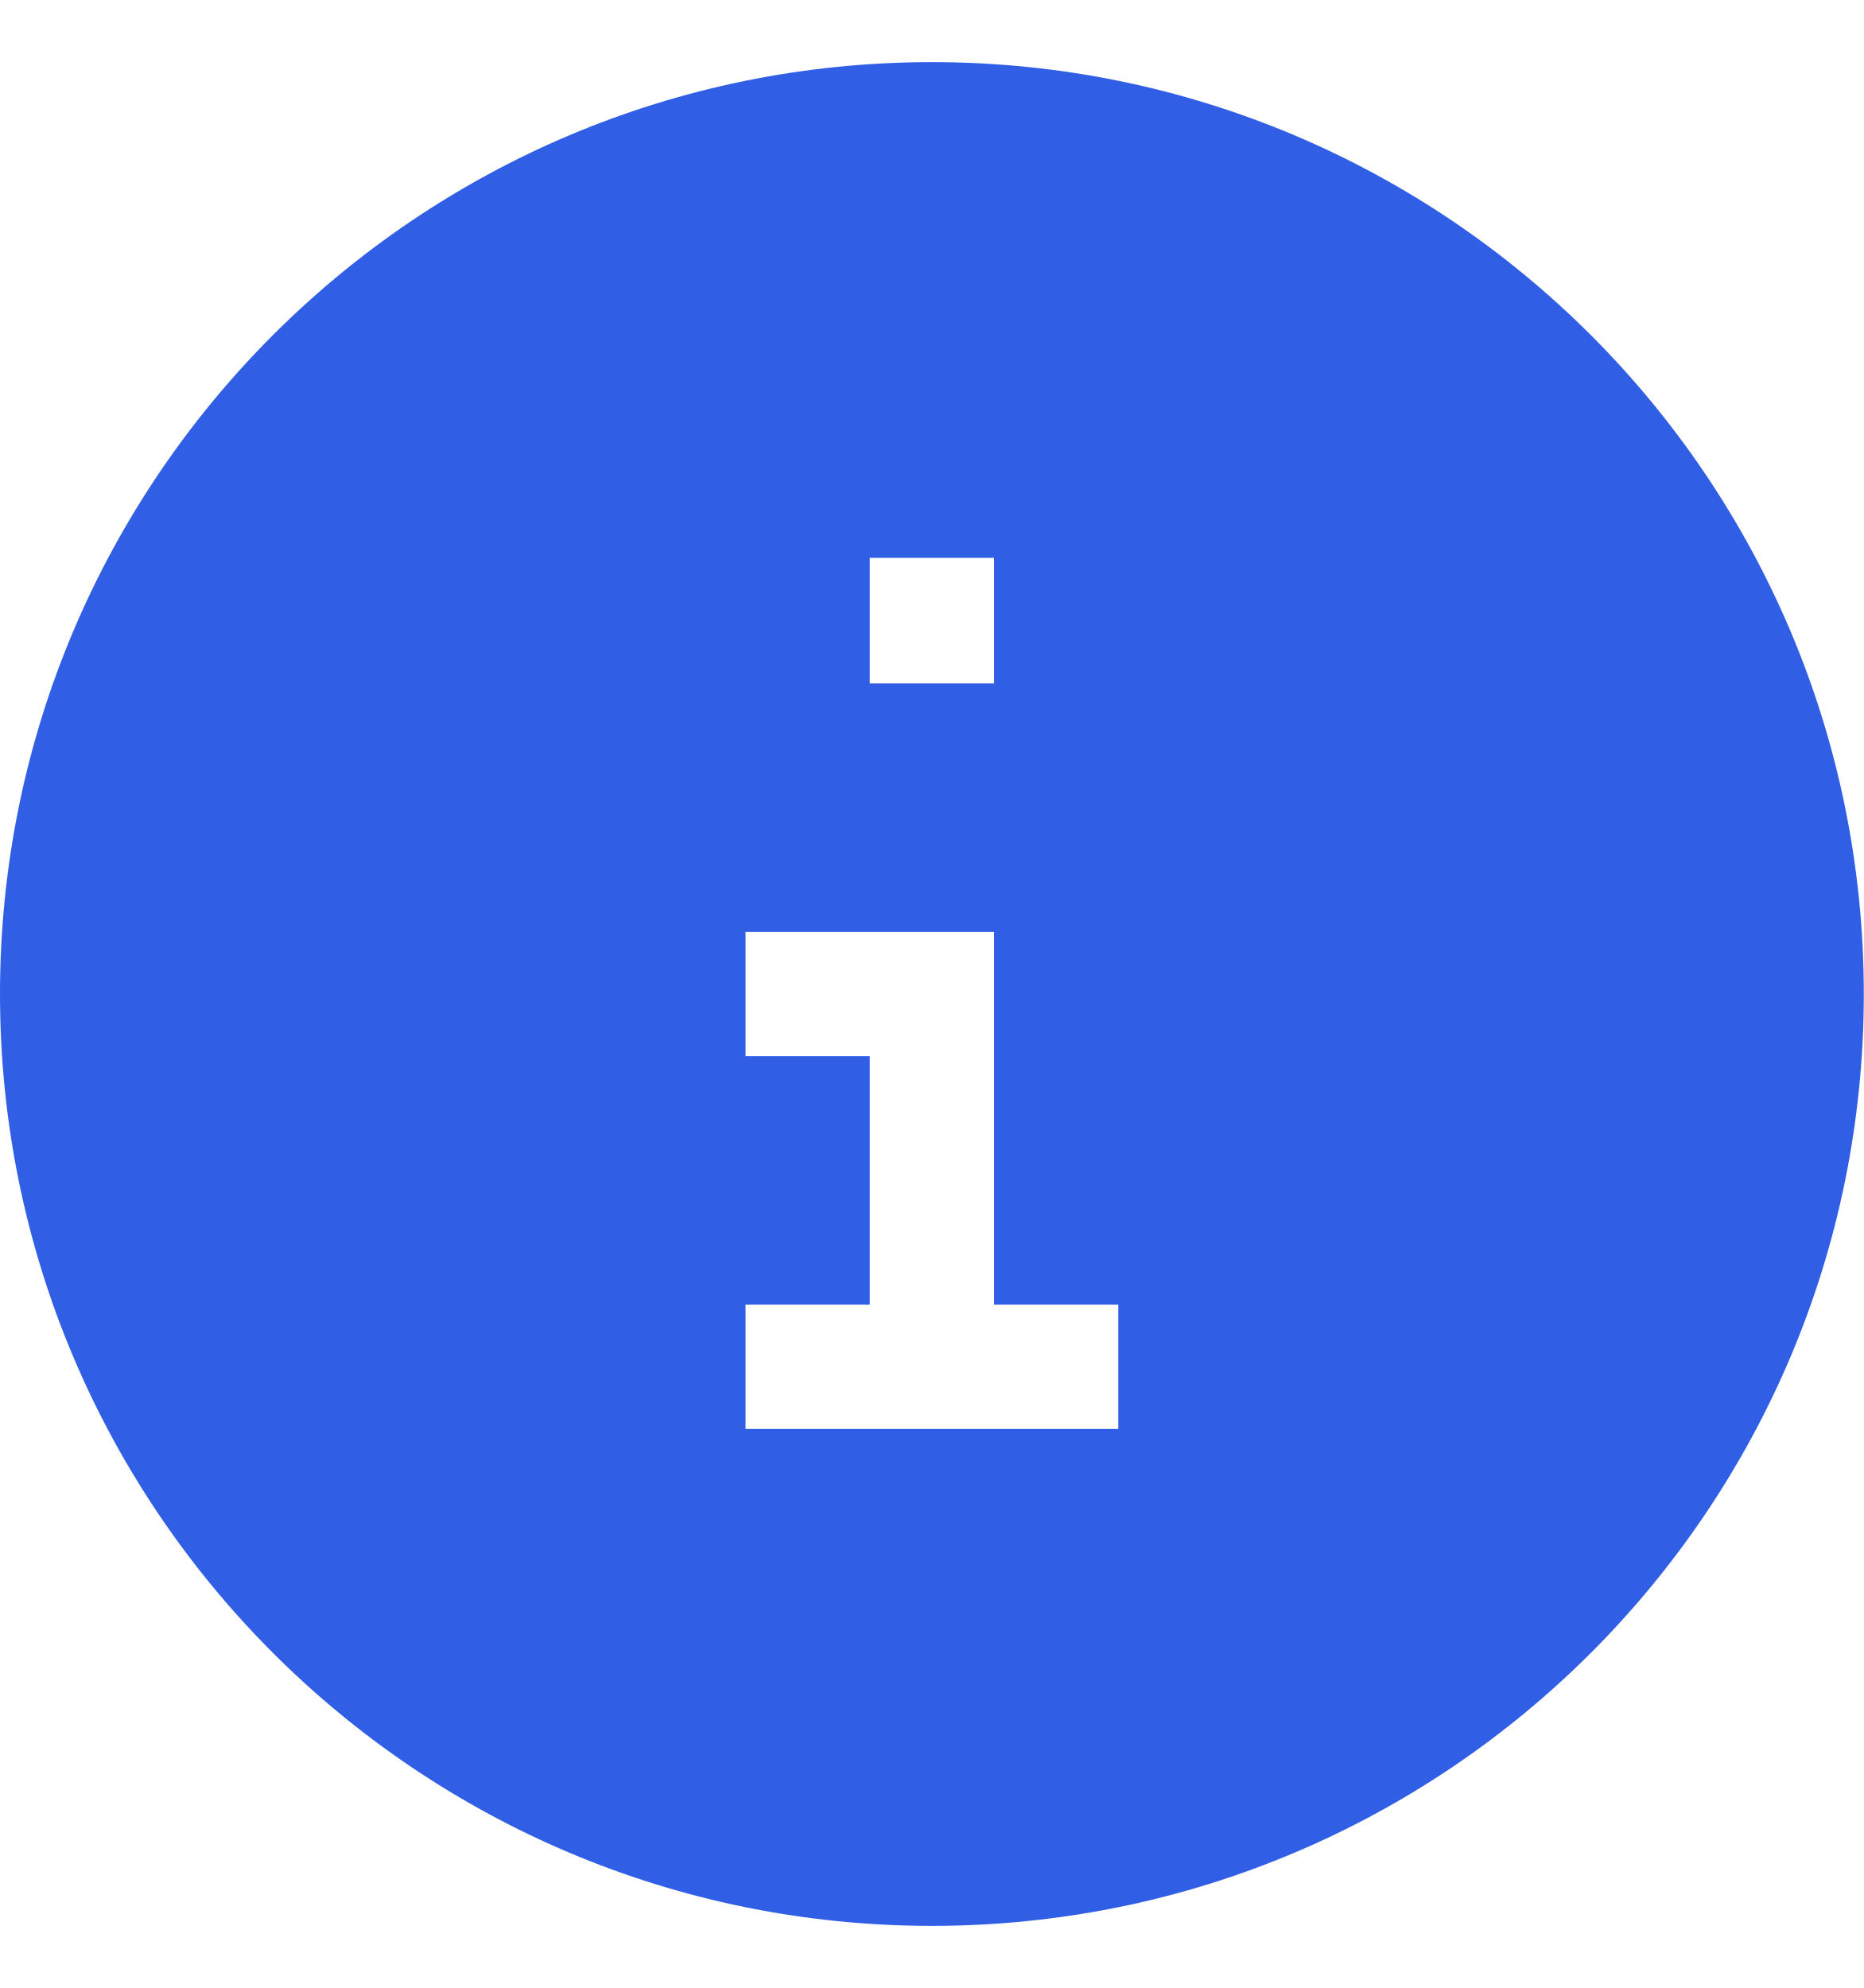
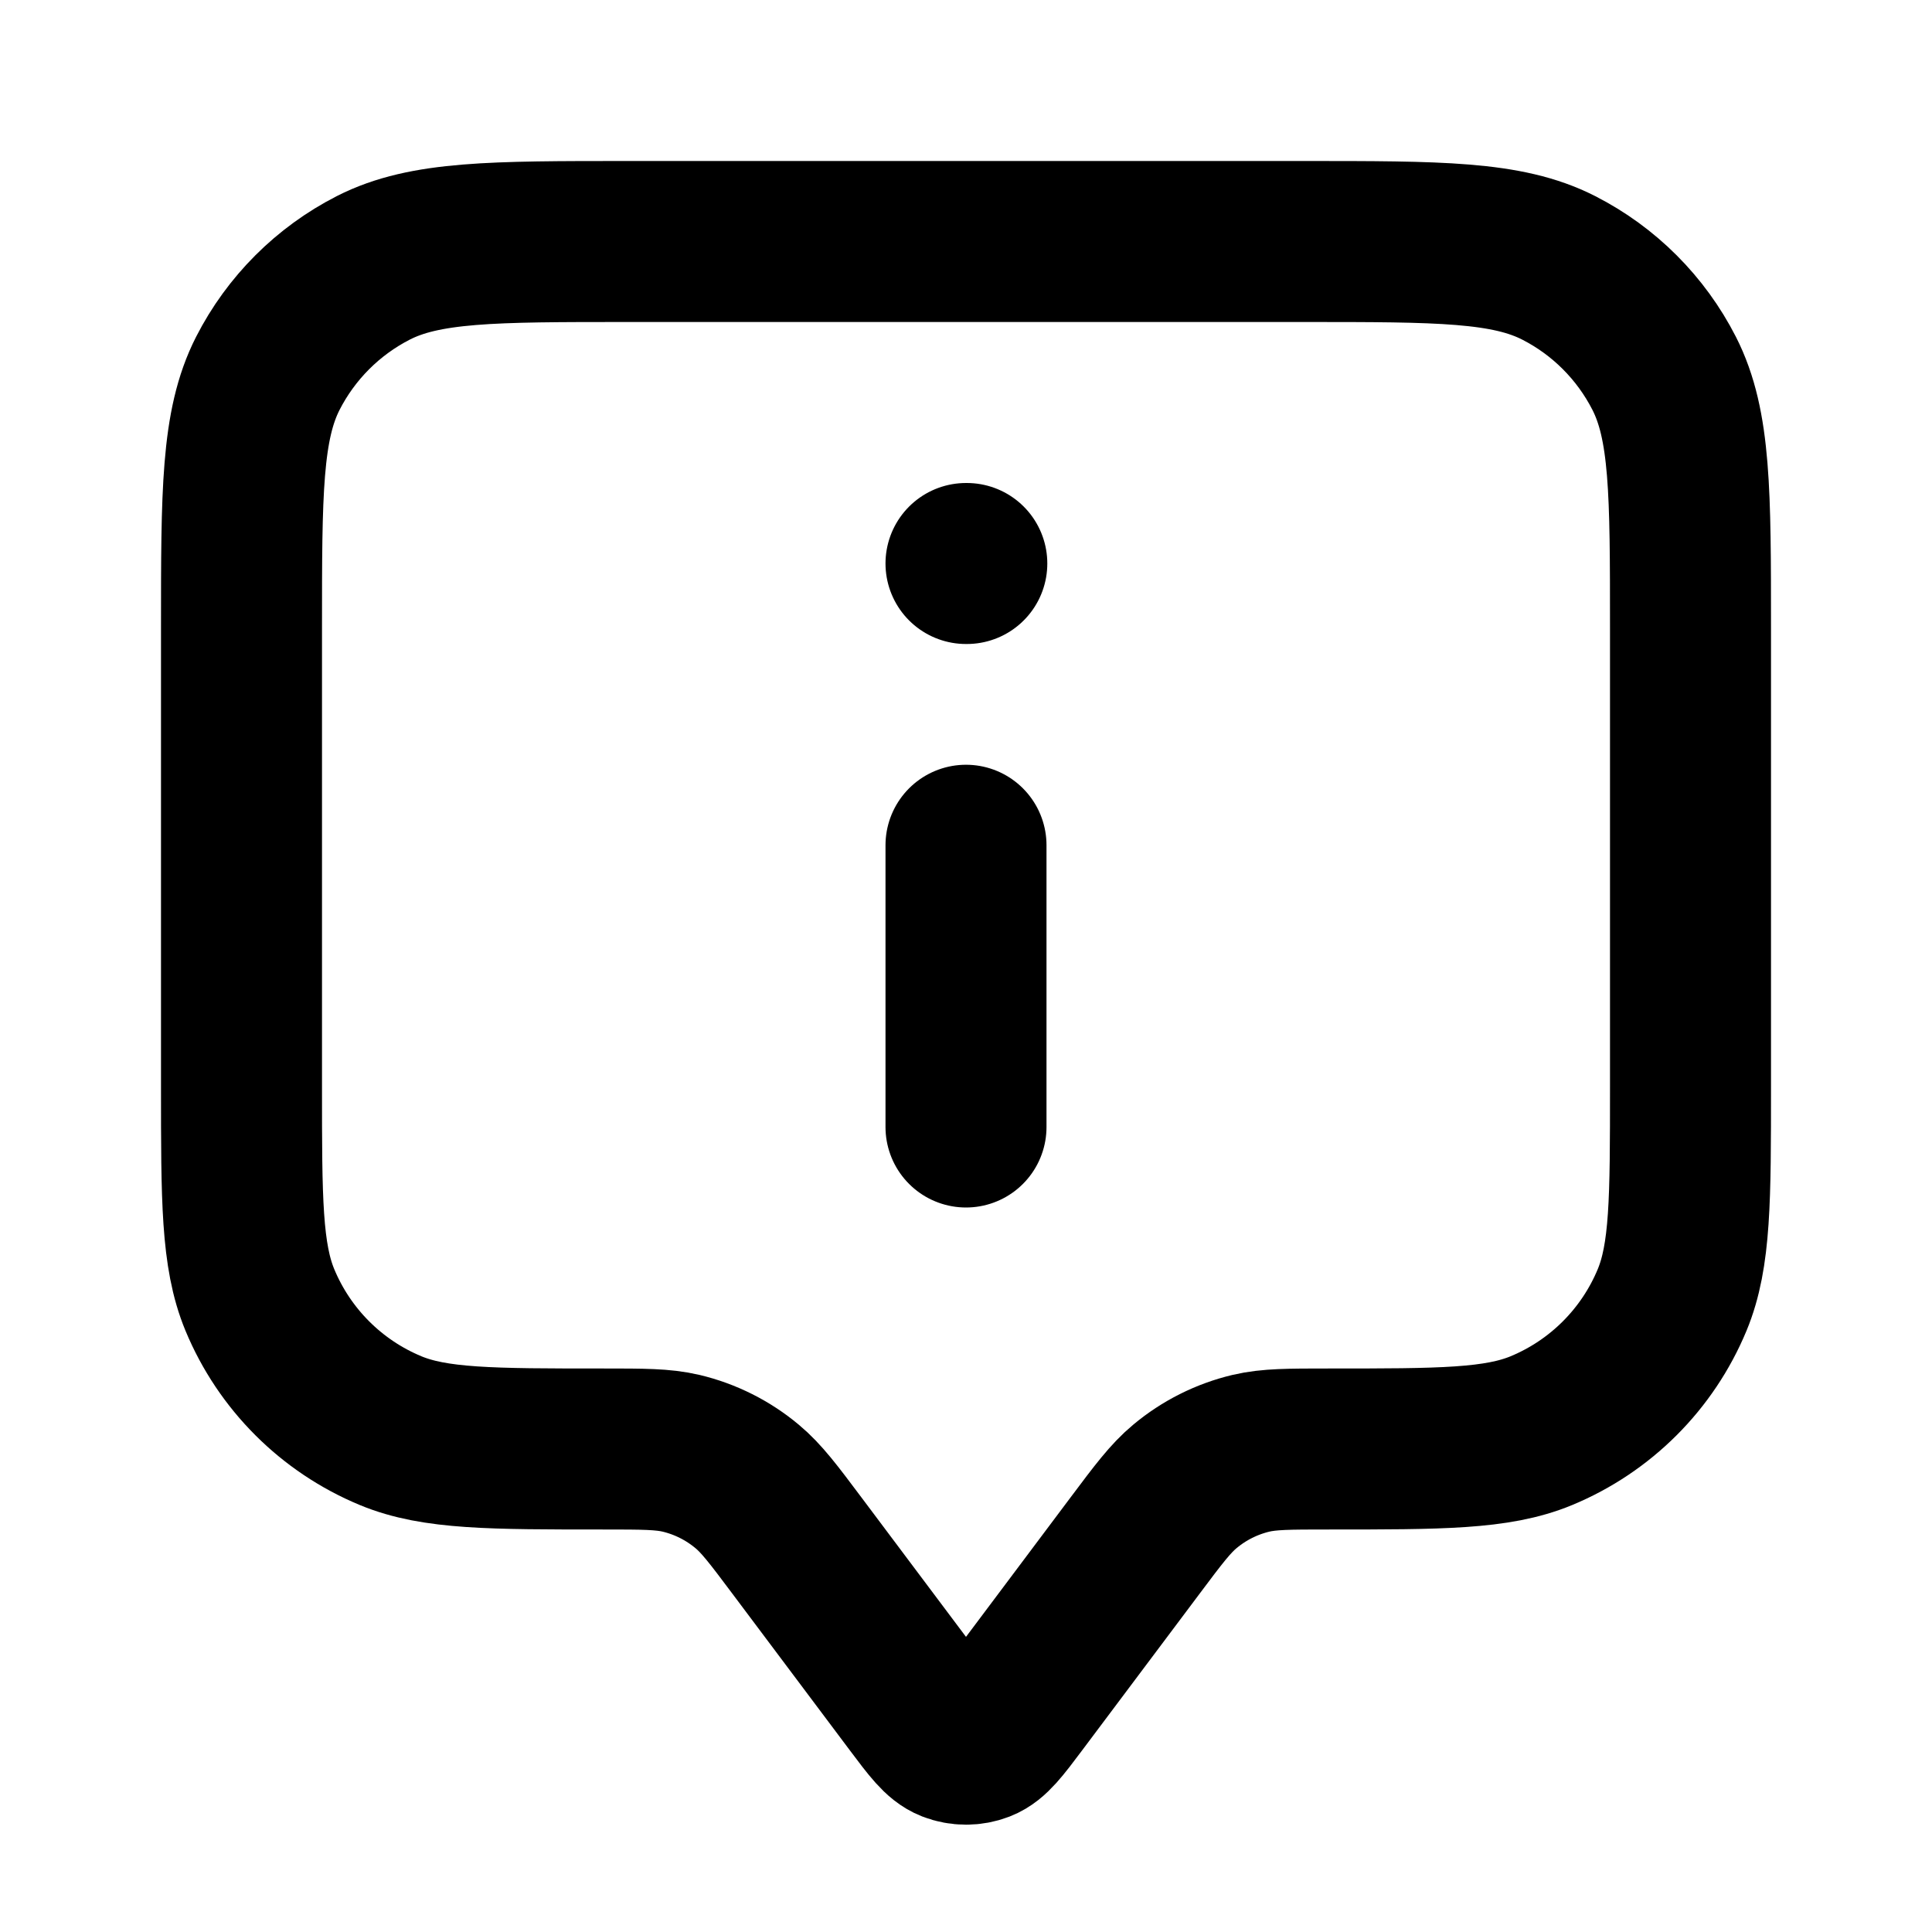
- <svg xmlns="http://www.w3.org/2000/svg" width="15" height="16" viewBox="0 0 15 16" fill="none">
-   <path fill-rule="evenodd" clip-rule="evenodd" d="M15 8C15 12.142 11.642 15.5 7.5 15.5C3.358 15.5 0 12.142 0 8C0 3.858 3.358 0.5 7.5 0.5C11.642 0.5 15 3.858 15 8ZM7 5.5V4.49H8V5.5H7ZM8 7.5V10.5H9V11.5H6V10.5H7V8.5H6V7.5H8Z" fill="#305FE6" />
+ <svg xmlns="http://www.w3.org/2000/svg" width="24" height="24" viewBox="0 0 24 24" fill="none">
+   <path d="M12 14V10.5M12 7H12.01M9.9 19.2L11.36 21.147C11.577 21.436 11.686 21.581 11.819 21.633C11.935 21.678 12.065 21.678 12.181 21.633C12.314 21.581 12.423 21.436 12.64 21.147L14.1 19.2C14.393 18.809 14.54 18.614 14.719 18.465C14.957 18.266 15.238 18.125 15.54 18.053C15.767 18 16.011 18 16.5 18C17.898 18 18.597 18 19.148 17.772C19.883 17.467 20.467 16.883 20.772 16.148C21 15.597 21 14.898 21 13.5V7.8C21 6.12 21 5.28 20.673 4.638C20.385 4.074 19.927 3.615 19.362 3.327C18.72 3 17.88 3 16.2 3H7.8C6.12 3 5.28 3 4.638 3.327C4.074 3.615 3.615 4.074 3.327 4.638C3 5.28 3 6.12 3 7.8V13.5C3 14.898 3 15.597 3.228 16.148C3.533 16.883 4.117 17.467 4.852 17.772C5.403 18 6.102 18 7.5 18C7.989 18 8.233 18 8.46 18.053C8.762 18.125 9.043 18.266 9.281 18.465C9.46 18.614 9.607 18.809 9.9 19.2Z" stroke="black" stroke-width="2" stroke-linecap="round" stroke-linejoin="round" />
</svg>
